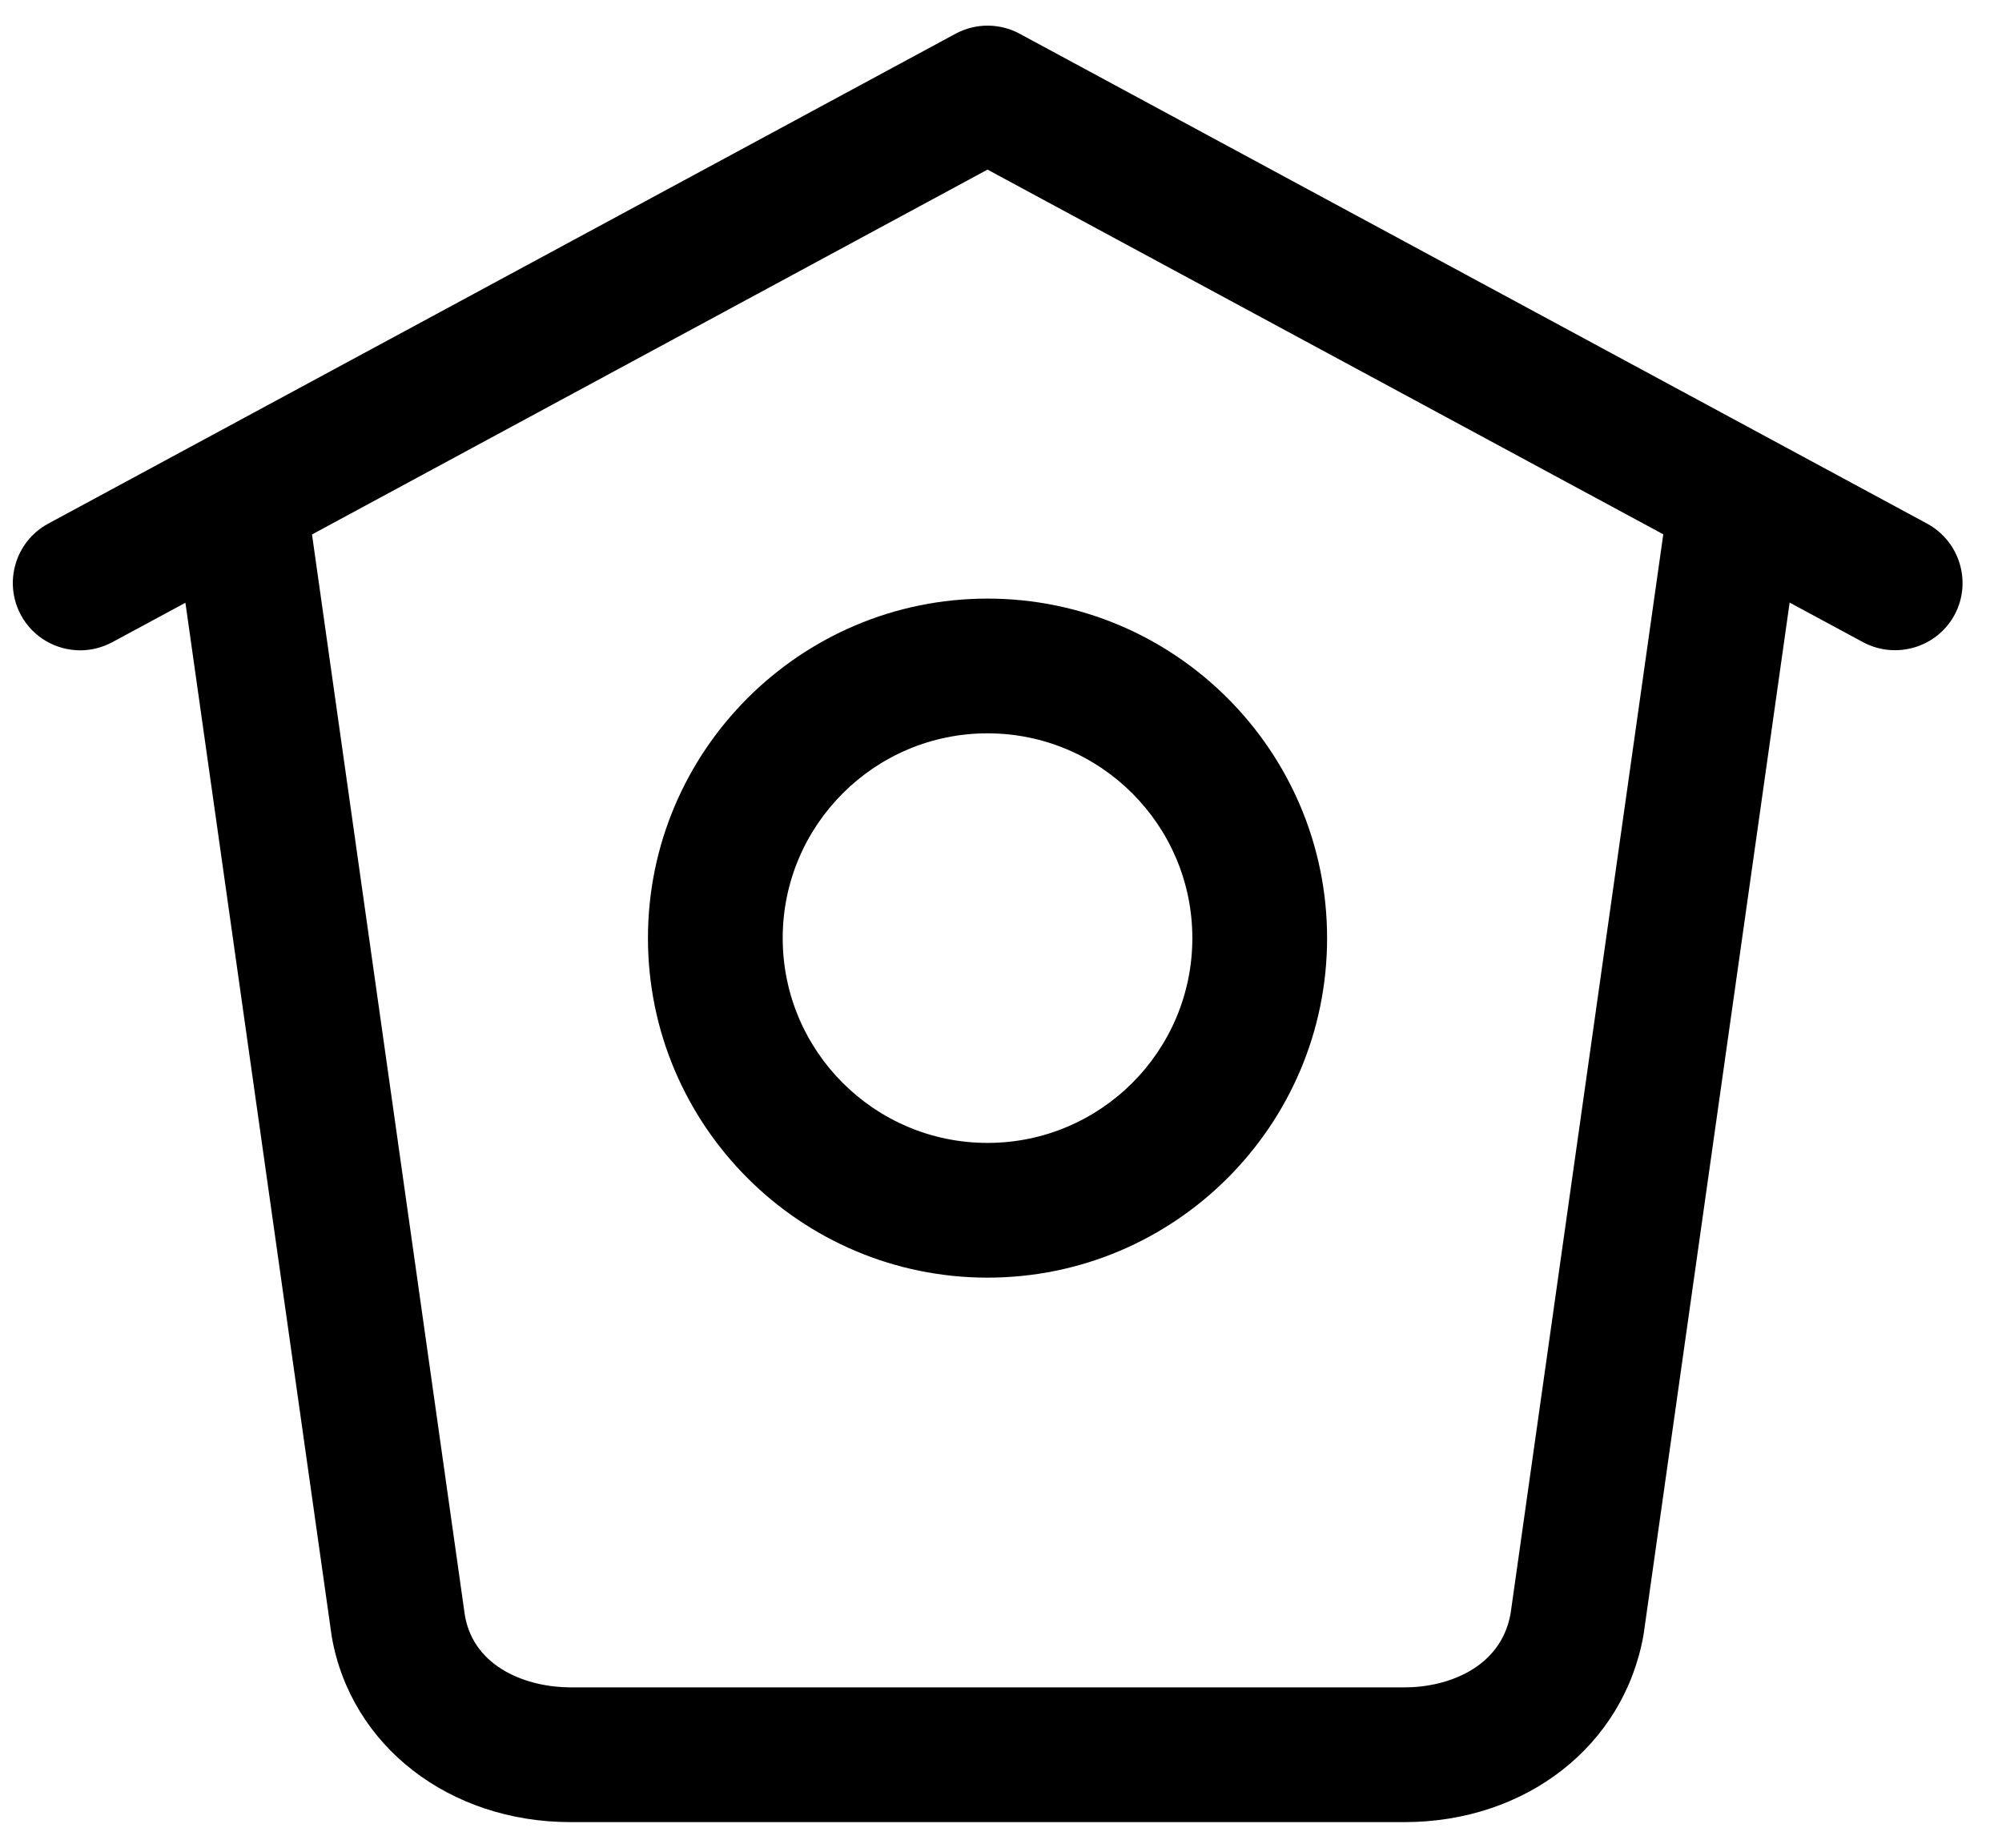
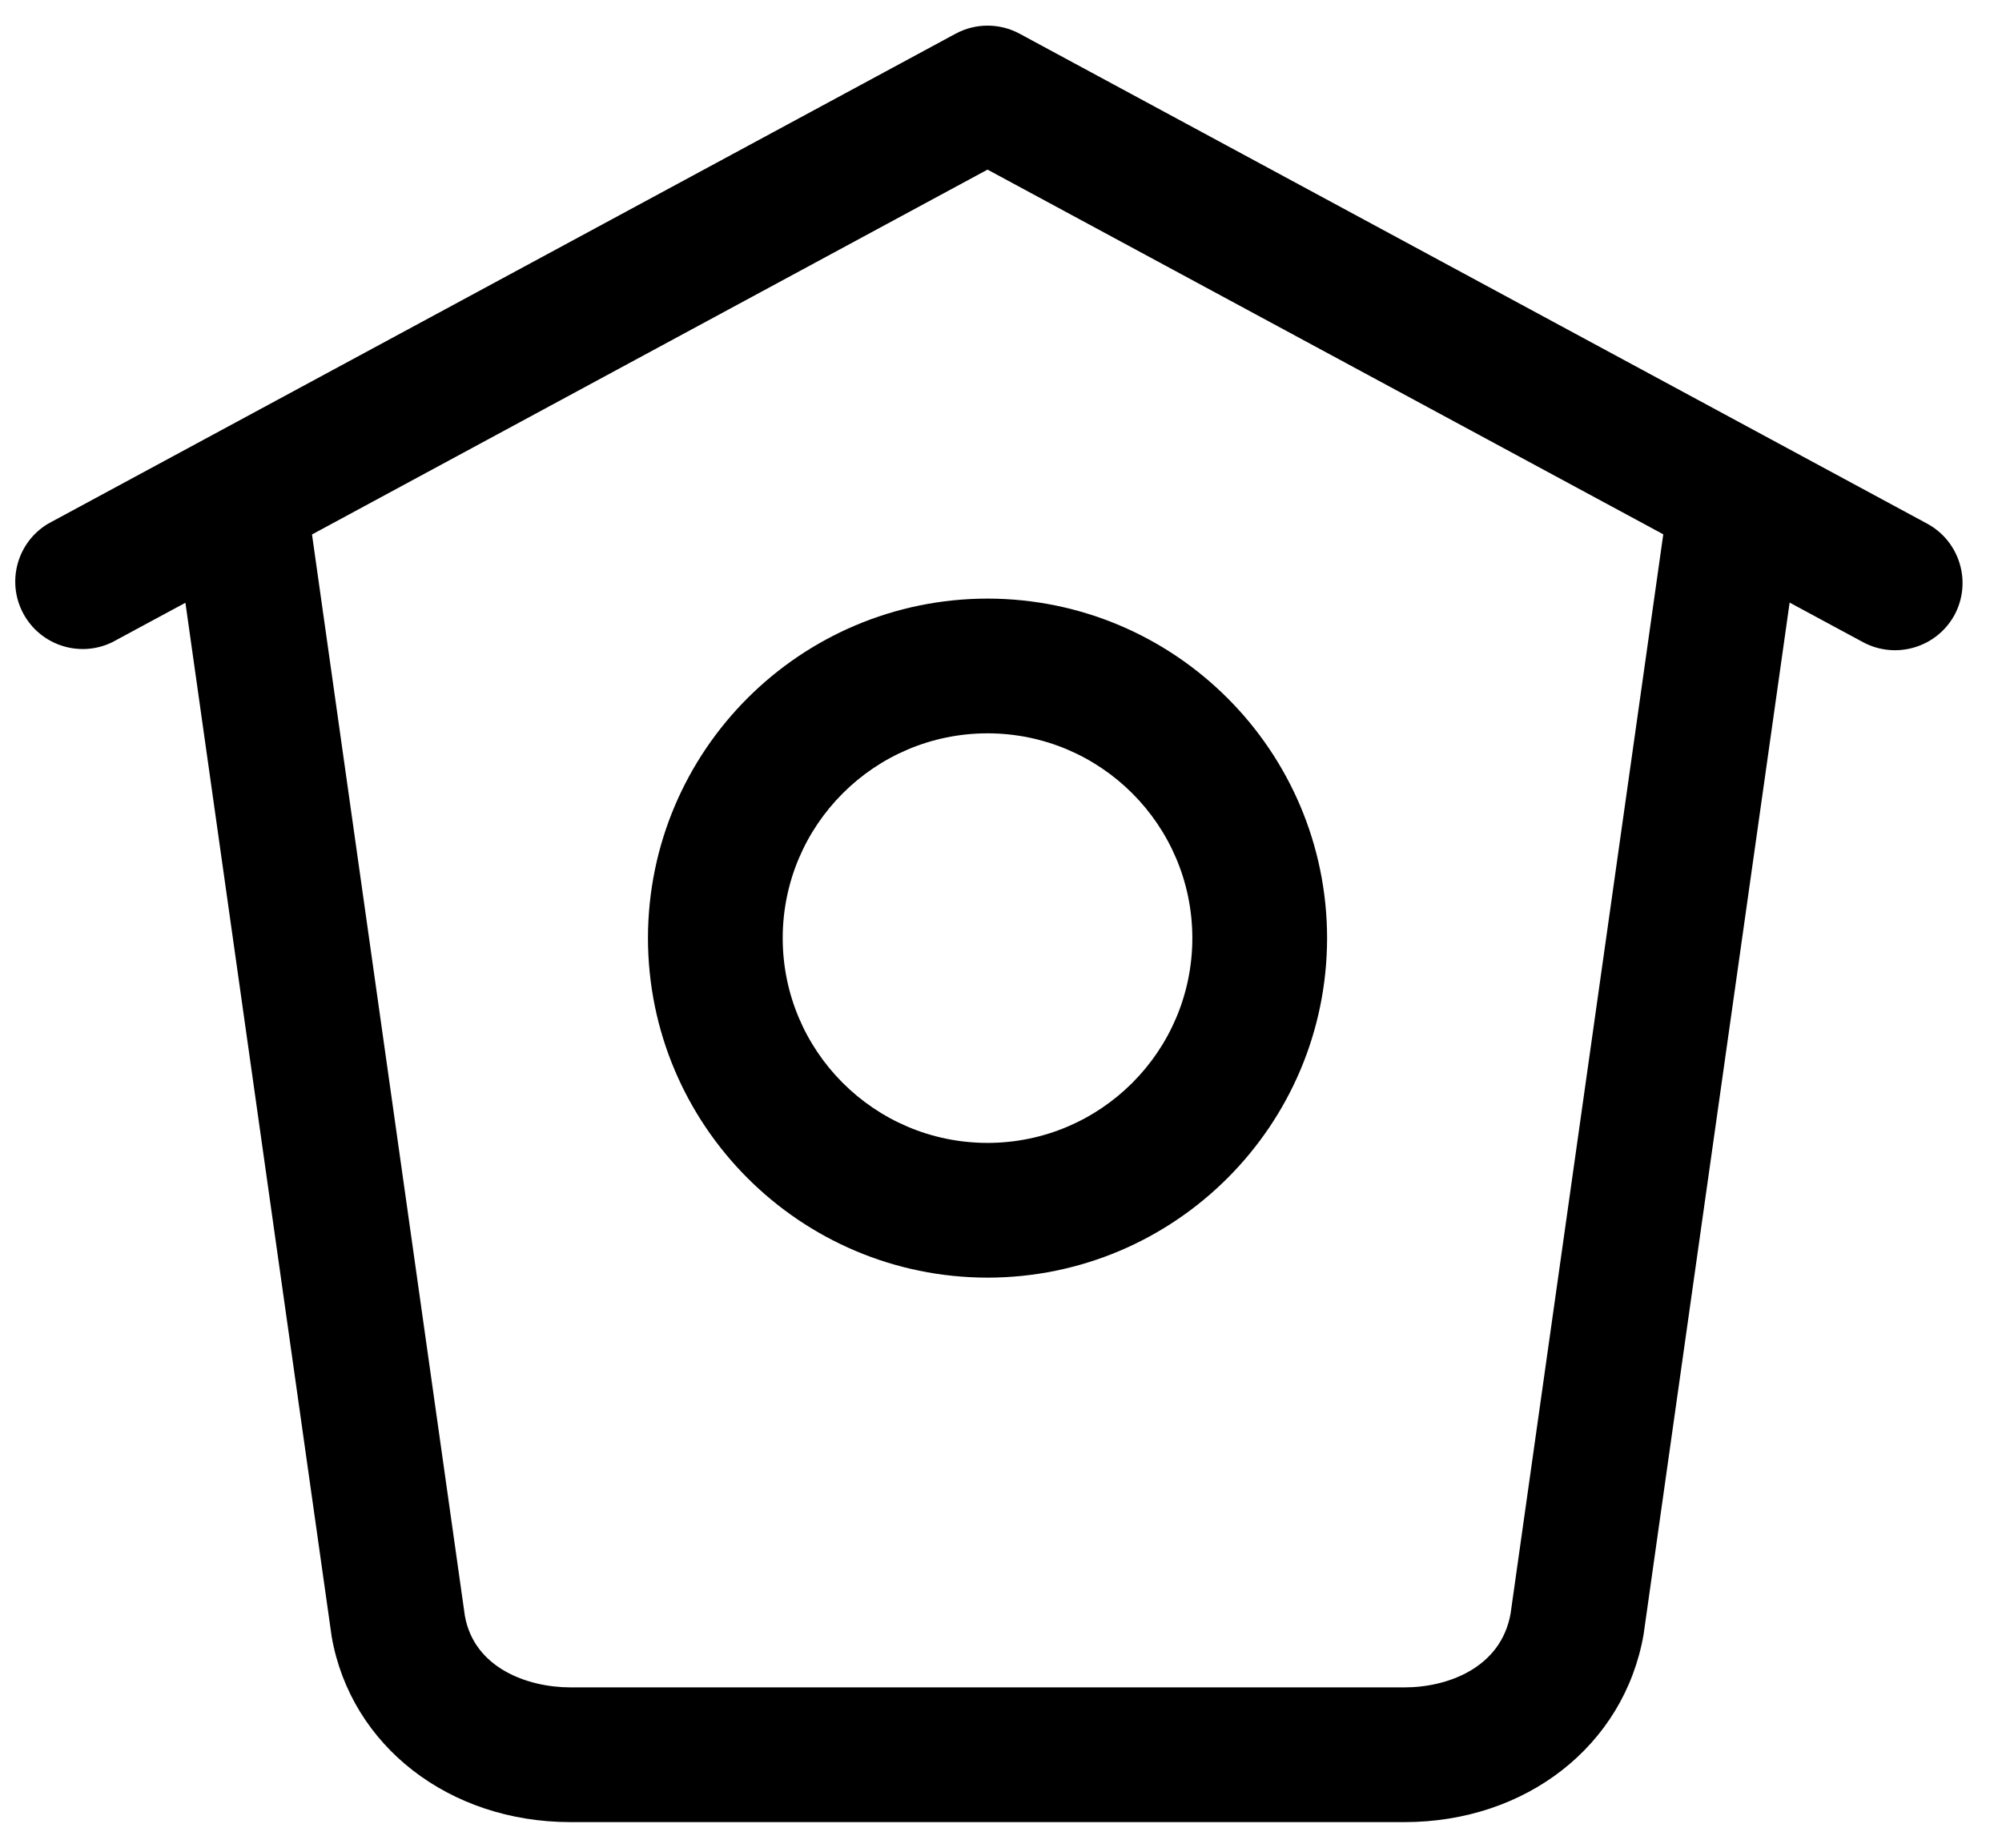
- <svg xmlns="http://www.w3.org/2000/svg" width="26" height="24" viewBox="0 0 26 24" fill="none">
-   <path d="M25.029 6.802L13.242 0.438C12.982 0.298 12.67 0.298 12.41 0.438L0.625 6.802C0.201 7.032 0.042 7.563 0.272 7.989C0.429 8.281 0.732 8.447 1.042 8.447C1.182 8.447 1.325 8.412 1.457 8.342L2.408 7.829L4.309 21.261C4.558 22.678 5.835 23.667 7.41 23.667H18.239C19.816 23.667 21.091 22.677 21.345 21.232L23.242 7.827L24.197 8.342C24.621 8.568 25.153 8.412 25.383 7.988C25.612 7.564 25.453 7.033 25.029 6.802ZM19.618 20.958C19.493 21.665 18.797 21.917 18.241 21.917H7.412C6.852 21.917 6.158 21.665 6.038 20.986L4.052 6.942L12.825 2.203L21.601 6.94L19.618 20.958Z" fill="black" />
-   <path d="M8.415 12.185C8.415 14.617 10.393 16.595 12.825 16.595C15.258 16.595 17.235 14.617 17.235 12.185C17.235 9.754 15.258 7.775 12.825 7.775C10.393 7.775 8.415 9.754 8.415 12.185ZM15.485 12.185C15.485 13.653 14.293 14.845 12.825 14.845C11.357 14.845 10.165 13.653 10.165 12.185C10.165 10.718 11.357 9.525 12.825 9.525C14.293 9.525 15.485 10.718 15.485 12.185Z" fill="black" />
+ <svg xmlns="http://www.w3.org/2000/svg" width="26" height="24" fill="none">
+   <path d="M25.029 6.802 13.242.438a.876.876 0 0 0-.832 0L.625 6.802a.876.876 0 0 0 .832 1.54l.951-.513 1.9 13.432c.25 1.418 1.527 2.406 3.102 2.406h10.829c1.577 0 2.852-.99 3.106-2.435l1.897-13.405.955.515a.88.88 0 0 0 1.186-.354.877.877 0 0 0-.354-1.186Zm-5.411 14.156c-.125.707-.82.959-1.377.959H7.41c-.56 0-1.253-.252-1.373-.931L4.052 6.942l8.773-4.739 8.776 4.737-1.983 14.018Z" fill="#000" />
+   <path d="M8.415 12.185a4.415 4.415 0 0 0 4.41 4.41 4.415 4.415 0 0 0 4.41-4.41 4.415 4.415 0 0 0-4.41-4.41 4.415 4.415 0 0 0-4.41 4.41Zm7.07 0a2.662 2.662 0 0 1-2.66 2.66 2.662 2.662 0 0 1-2.66-2.66 2.662 2.662 0 0 1 2.66-2.66 2.662 2.662 0 0 1 2.66 2.66Z" fill="#000" />
</svg>
